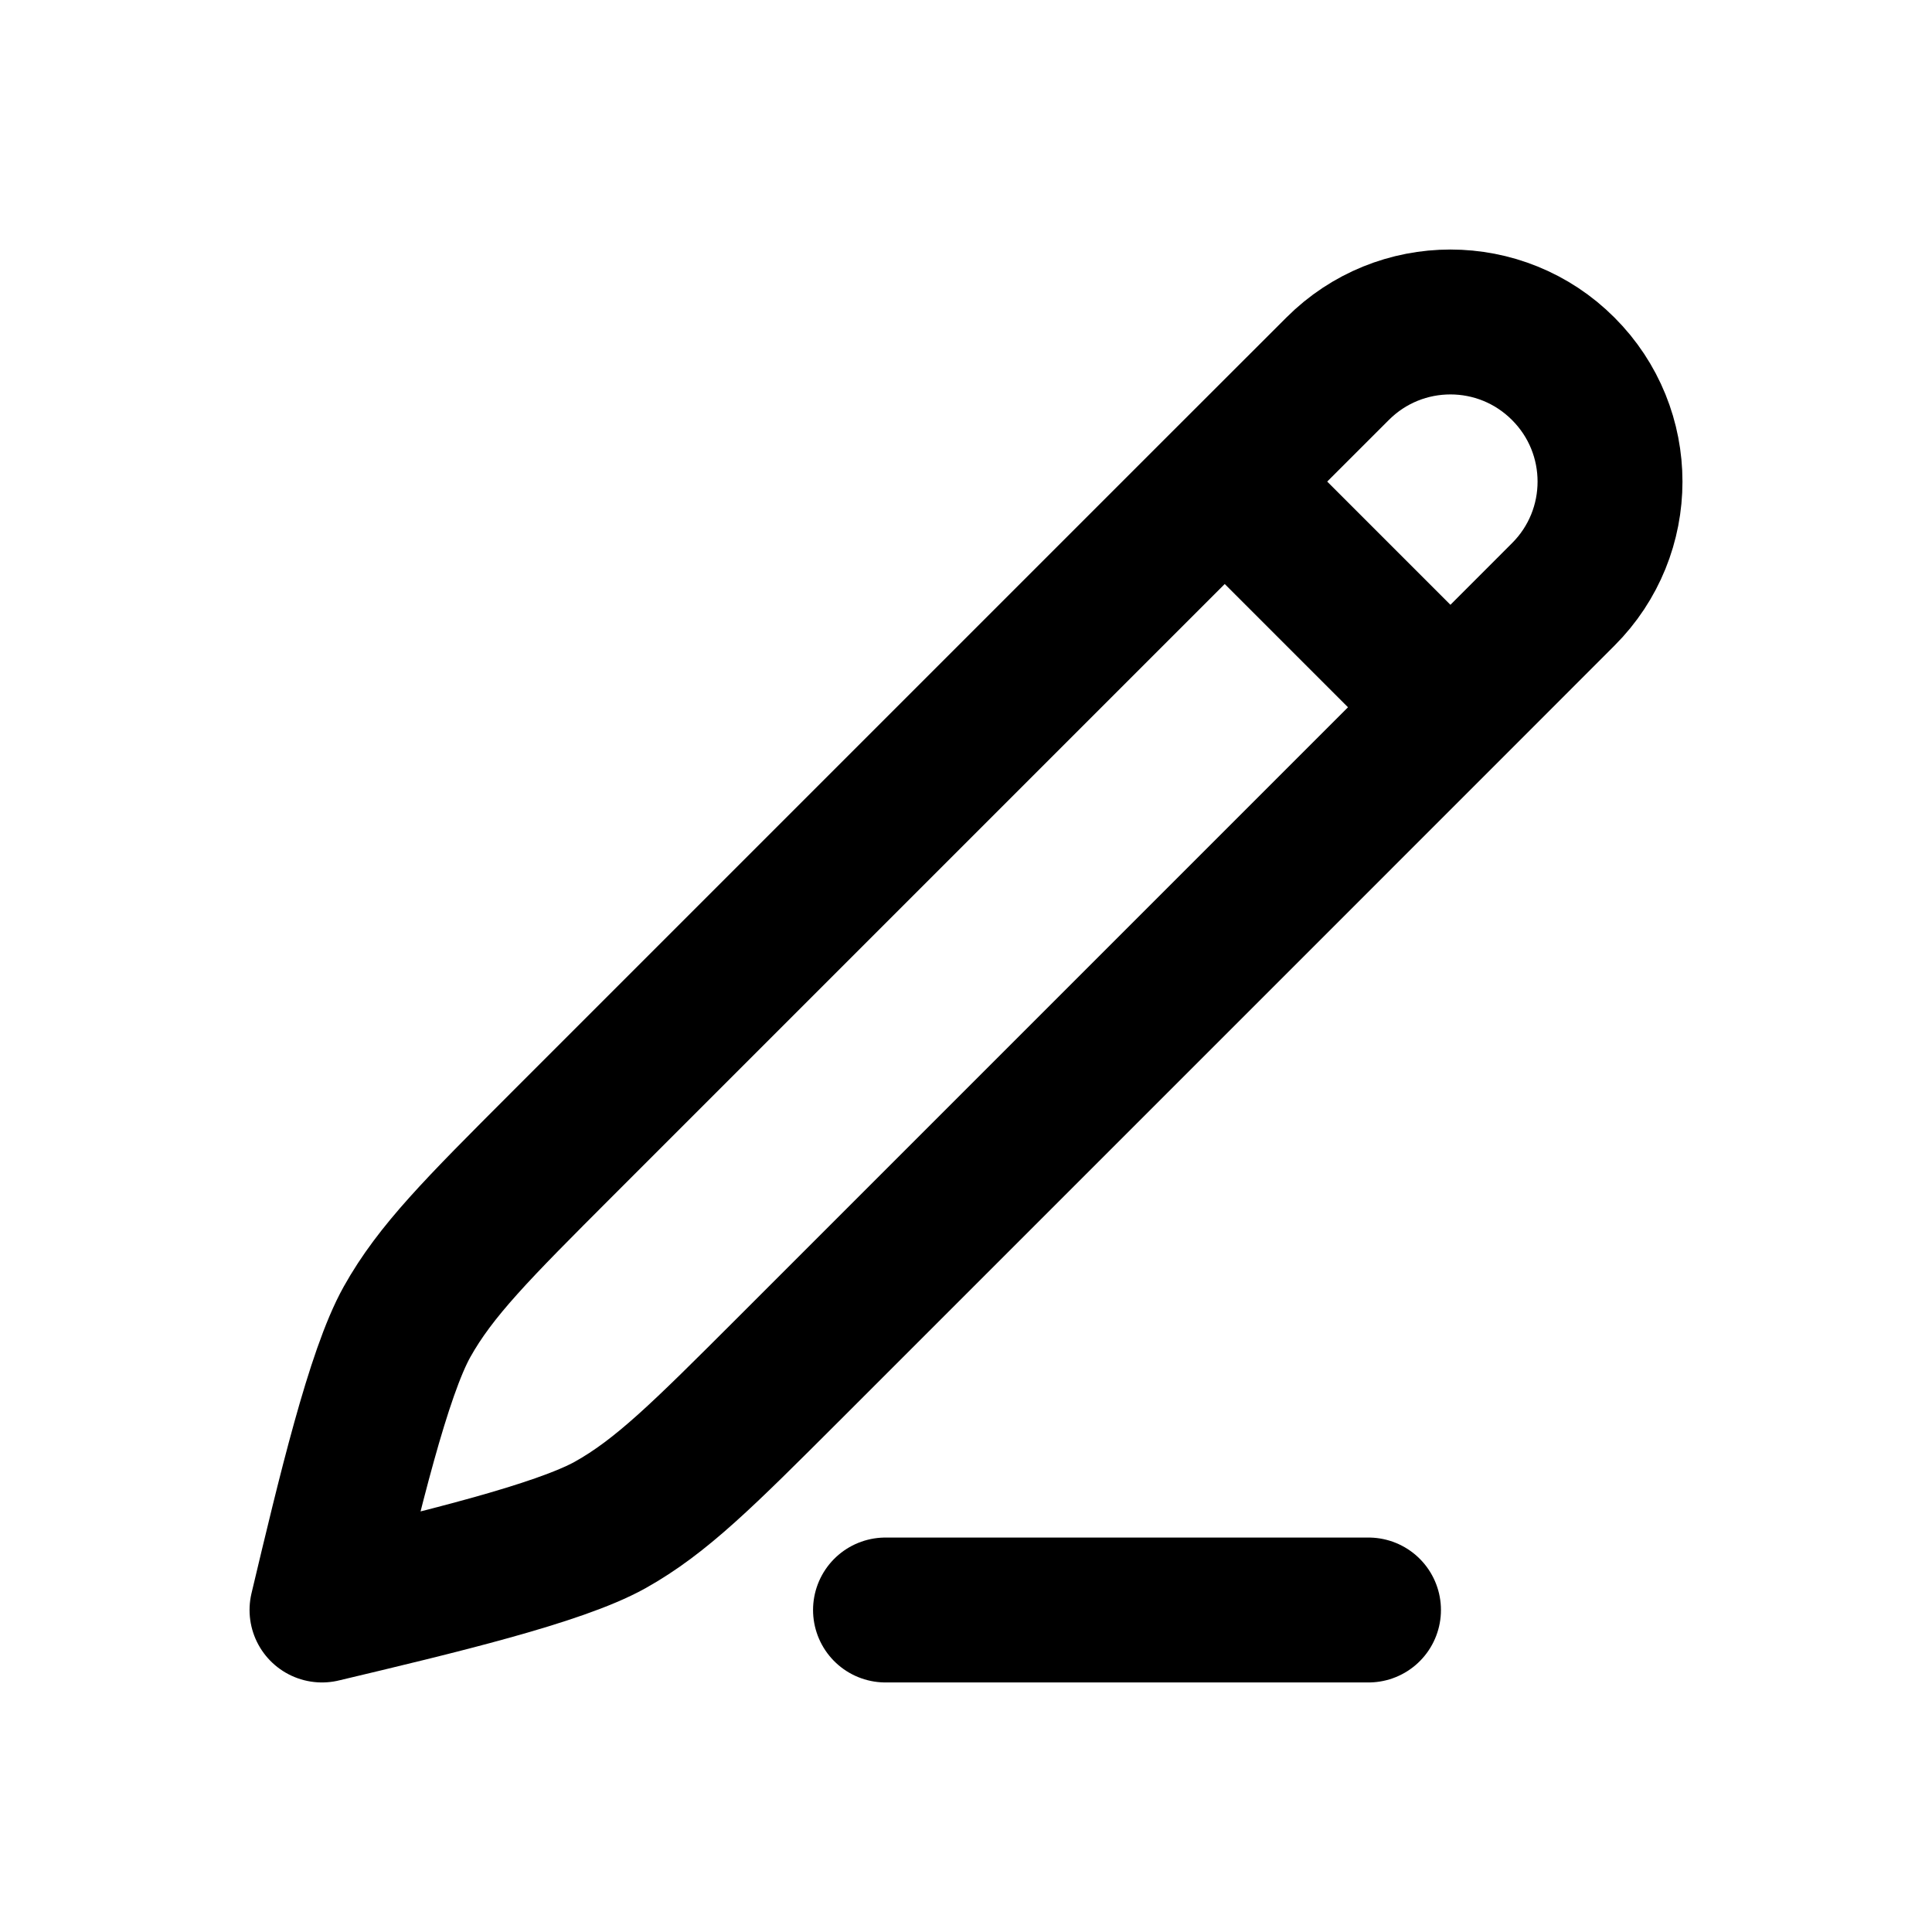
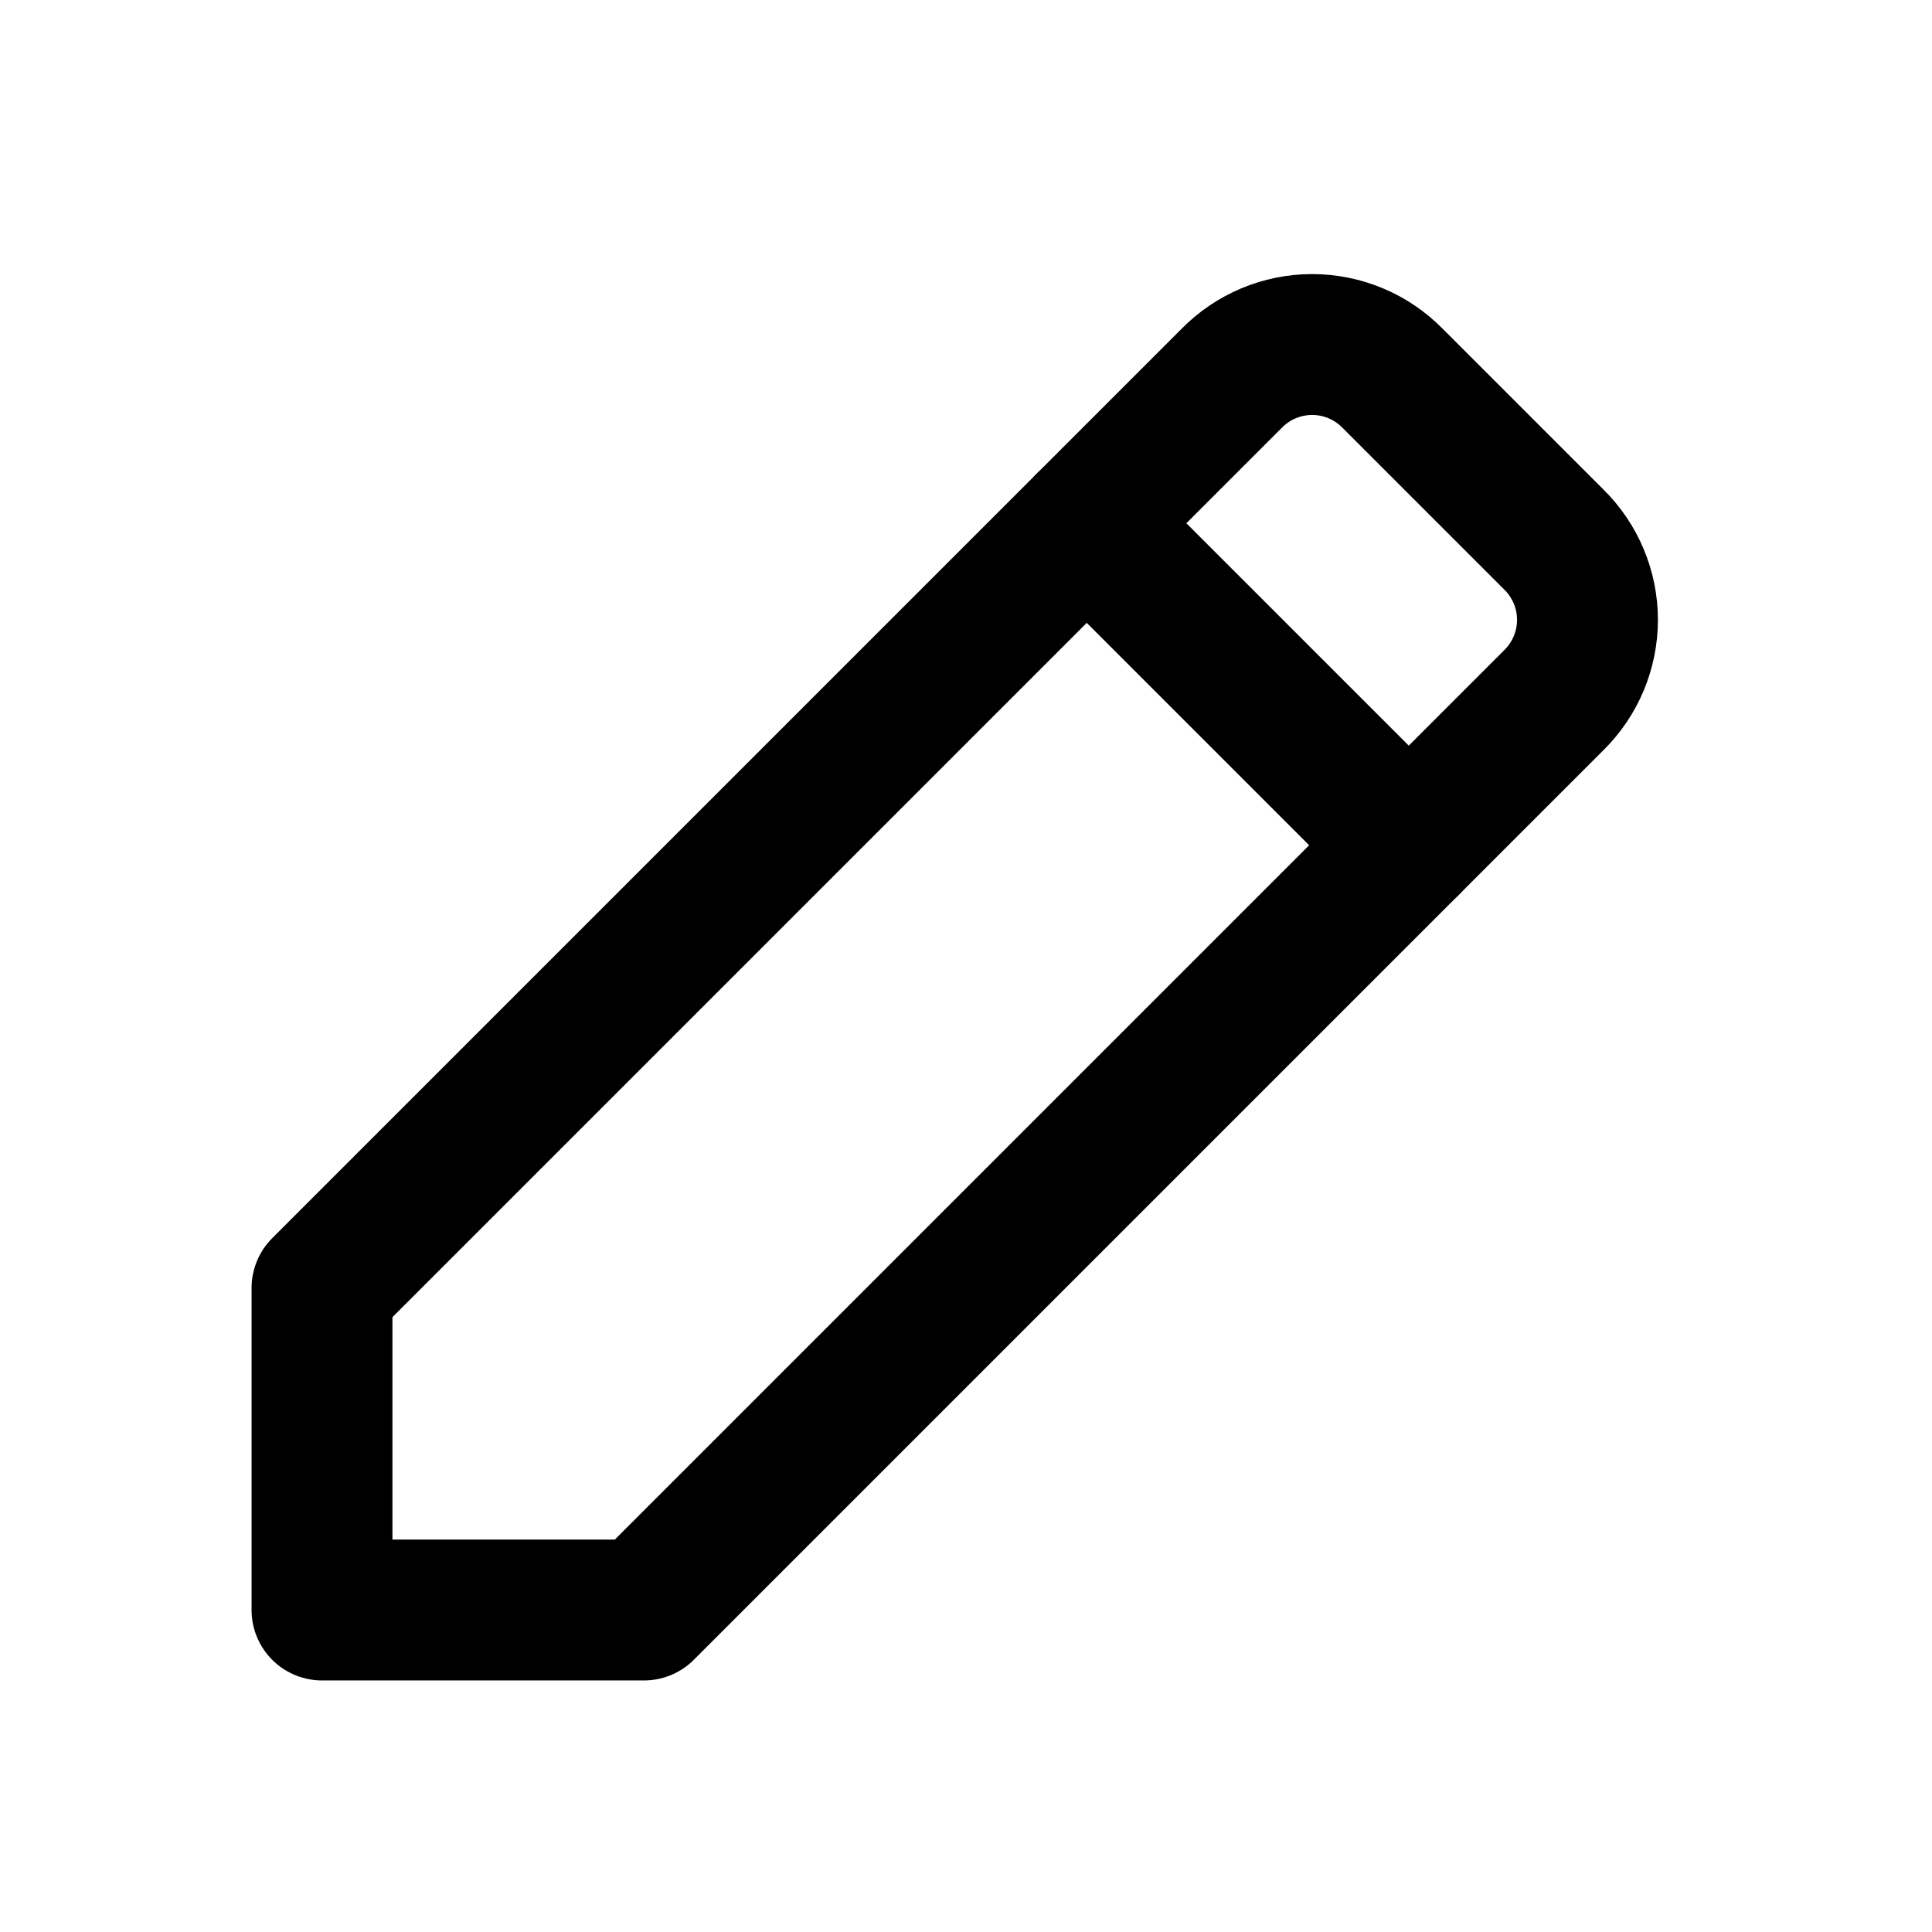
- <svg xmlns="http://www.w3.org/2000/svg" viewBox="0 0 24 24" fill="none" stroke="currentColor" stroke-width="1.8" stroke-linecap="round" stroke-linejoin="round">
-   <path d="M15.214 5.982L16.616 4.581C17.39 3.806 18.645 3.806 19.419 4.581C20.194 5.355 20.194 6.61 19.419 7.384L18.018 8.786M15.214 5.982L6.98 14.216C5.935 15.262 5.412 15.784 5.056 16.421C4.7 17.058 4.342 18.562 4 20C5.438 19.658 6.942 19.299 7.579 18.944C8.216 18.588 8.738 18.065 9.784 17.02L18.018 8.786M15.214 5.982L18.018 8.786" />
-   <path d="M11 20H17" />
+ <svg xmlns="http://www.w3.org/2000/svg" viewBox="0 0 24 24" fill="none" stroke="currentColor" stroke-width="1.75" stroke-linecap="round" stroke-linejoin="round">
+   <path d="M4 20h4L19.3 8.7a1.4 1.4 0 0 0 0-2L17.3 4.7a1.4 1.4 0 0 0-2 0L4 16z" />
+   <path d="m13.5 6.5 4 4" />
</svg>
